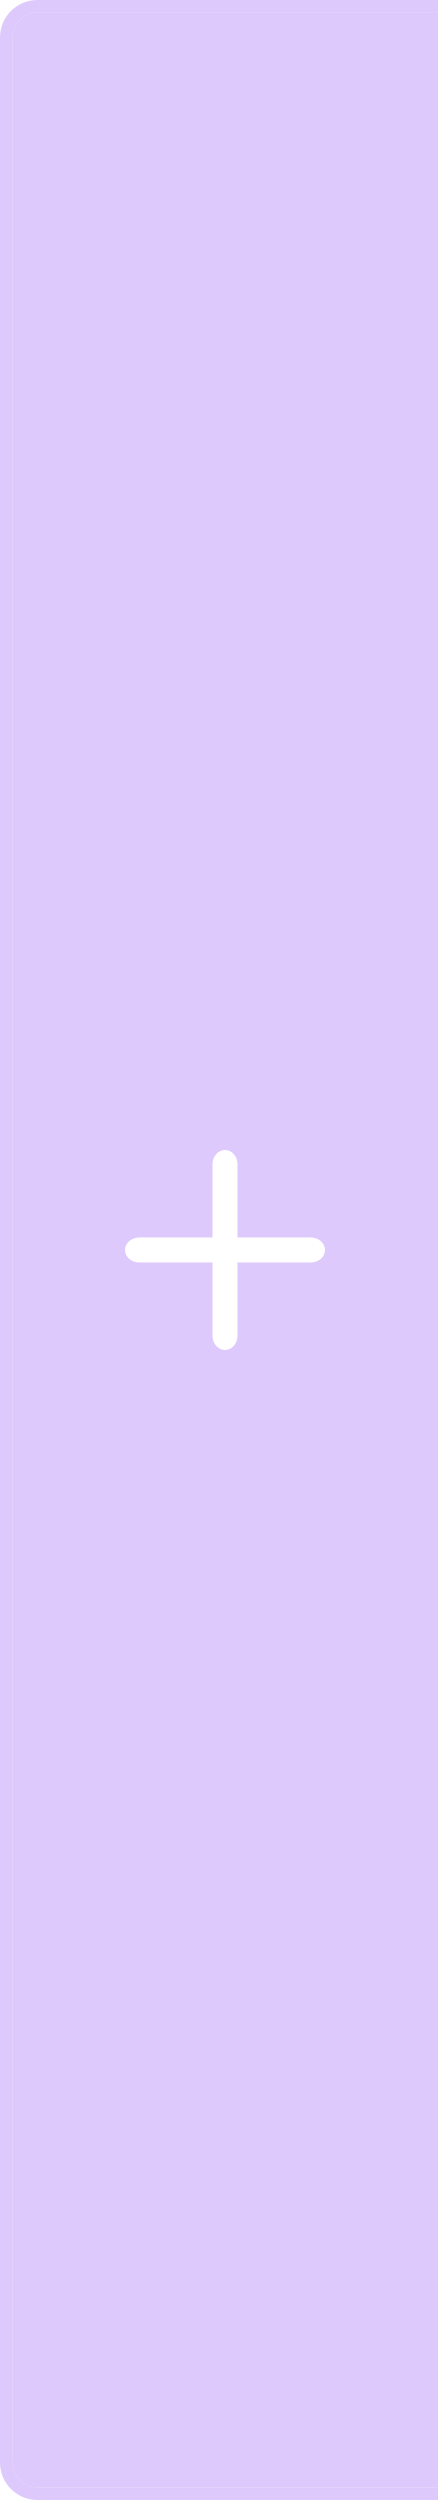
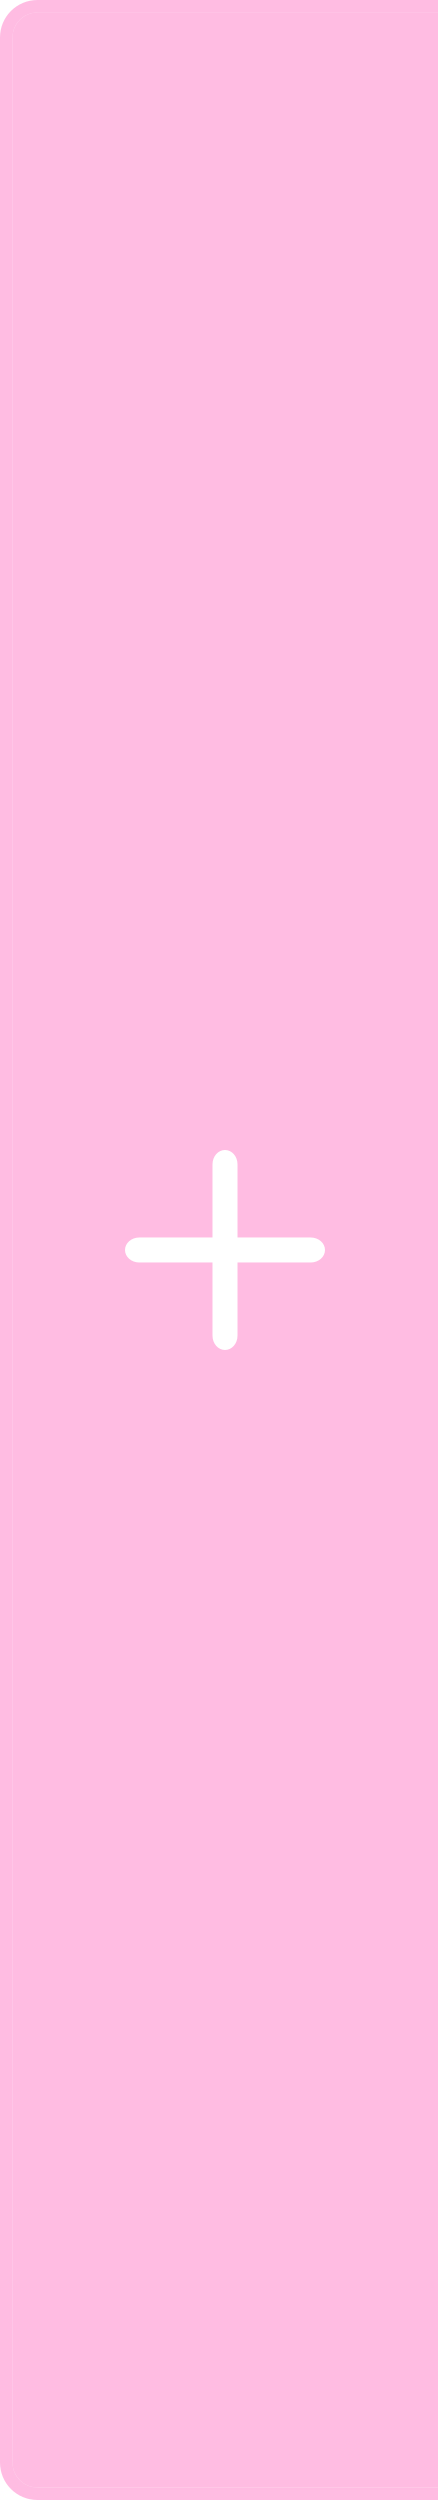
- <svg xmlns="http://www.w3.org/2000/svg" xmlns:ns1="http://www.openswatchbook.org/uri/2009/osb" xmlns:xlink="http://www.w3.org/1999/xlink" width="35" height="200" id="svg2" version="1.1">
+ <svg xmlns="http://www.w3.org/2000/svg" xmlns:ns1="http://www.openswatchbook.org/uri/2009/osb" xmlns:xlink="http://www.w3.org/1999/xlink" version="1.1" id="svg2" height="200" width="35">
  <defs id="defs4">
-     <linearGradient id="selected_fg_color" ns1:paint="solid">
-       <stop style="stop-color:#ffffff;stop-opacity:1;" offset="0" id="stop4147" />
+     <linearGradient ns1:paint="solid" id="selected_fg_color">
+       <stop id="stop4147" offset="0" style="stop-color:#ffffff;stop-opacity:1;" />
    </linearGradient>
-     <linearGradient id="selected_bg_color" ns1:paint="solid">
-       <stop style="stop-color:#5294e2;stop-opacity:1;" offset="0" id="stop4144" />
+     <linearGradient ns1:paint="solid" id="selected_bg_color">
+       <stop id="stop4144" offset="0" style="stop-color:#5294e2;stop-opacity:1;" />
    </linearGradient>
-     <linearGradient xlink:href="#selected_fg_color" id="linearGradient4149" x1="18" y1="944.362" x2="18" y2="960.362" gradientUnits="userSpaceOnUse" />
+     <linearGradient gradientUnits="userSpaceOnUse" y2="960.362" x2="18" y1="944.362" x1="18" id="linearGradient4149" xlink:href="#selected_fg_color" />
  </defs>
-   <g id="layer1" transform="translate(0,-852.3622)">
-     <path style="opacity:0.5;fill:#bd93f9;fill-opacity:1;stroke:none;stroke-width:0;stroke-linecap:butt;stroke-linejoin:miter;stroke-miterlimit:4;stroke-dasharray:none;stroke-dashoffset:0;stroke-opacity:1" d="M 3,0 C 1.338,0 0,1.338 0,3 v 194 c 0,1.662 1.338,3 3,3 h 33 c 1.662,0 3,-1.338 3,-3 V 3 C 39,1.338 37.662,0 36,0 Z m 0,1 h 33 c 1.108,0 2,0.892 2,2 v 194 c 0,1.108 -0.892,2 -2,2 H 3 c -1.108,0 -2,-0.892 -2,-2 V 3 C 1,1.892 1.892,1 3,1 Z" transform="translate(0,852.3622)" id="rect3810" />
-     <g transform="translate(0,-0.9999969)" id="g3917-7" style="opacity:0.5;fill:#000000;fill-opacity:1" />
-     <rect rx="2" style="opacity:0.5;fill:#bd93f9;fill-opacity:1;stroke:#8fbcbb;stroke-width:0;stroke-linecap:butt;stroke-linejoin:miter;stroke-miterlimit:4;stroke-dasharray:none;stroke-dashoffset:0;stroke-opacity:1" id="rect3812" width="37" height="198" x="1" y="853.362" ry="2" />
-     <g id="g3917" style="fill:url(#linearGradient4149);fill-opacity:1">
-       <rect ry="1.143" y="944.362" x="17" height="16" width="2" id="rect3897" style="opacity:1;fill:url(#linearGradient4149);fill-opacity:1;stroke:#102b68;stroke-width:0;stroke-linecap:butt;stroke-linejoin:miter;stroke-miterlimit:4;stroke-dasharray:none;stroke-dashoffset:0;stroke-opacity:1" />
-       <rect transform="rotate(90)" ry="1.143" y="-26" x="951.362" height="16" width="2" id="rect3897-6" style="opacity:1;fill:url(#linearGradient4149);fill-opacity:1;stroke:#102b68;stroke-width:0;stroke-linecap:butt;stroke-linejoin:miter;stroke-miterlimit:4;stroke-dasharray:none;stroke-dashoffset:0;stroke-opacity:1" />
+   <g transform="translate(0,-852.3622)" id="layer1">
+     <path id="rect3810" transform="translate(0,852.3622)" d="M 3,0 C 1.338,0 0,1.338 0,3 v 194 c 0,1.662 1.338,3 3,3 h 33 c 1.662,0 3,-1.338 3,-3 V 3 C 39,1.338 37.662,0 36,0 Z m 0,1 h 33 c 1.108,0 2,0.892 2,2 v 194 c 0,1.108 -0.892,2 -2,2 H 3 c -1.108,0 -2,-0.892 -2,-2 V 3 C 1,1.892 1.892,1 3,1 Z" style="opacity:0.5;fill:#ff79c6;fill-opacity:1;stroke:none;stroke-width:0;stroke-linecap:butt;stroke-linejoin:miter;stroke-miterlimit:4;stroke-dasharray:none;stroke-dashoffset:0;stroke-opacity:1" />
+     <g style="opacity:0.5;fill:#000000;fill-opacity:1" id="g3917-7" transform="translate(0,-0.9999969)" />
+     <rect ry="2" y="853.362" x="1" height="198" width="37" id="rect3812" style="opacity:0.5;fill:#ff79c6;fill-opacity:1;stroke:#ff79c6;stroke-width:0;stroke-linecap:butt;stroke-linejoin:miter;stroke-miterlimit:4;stroke-dasharray:none;stroke-dashoffset:0;stroke-opacity:1" rx="2" />
+     <g style="fill:url(#linearGradient4149);fill-opacity:1" id="g3917">
+       <rect style="opacity:1;fill:url(#linearGradient4149);fill-opacity:1;stroke:#102b68;stroke-width:0;stroke-linecap:butt;stroke-linejoin:miter;stroke-miterlimit:4;stroke-dasharray:none;stroke-dashoffset:0;stroke-opacity:1" id="rect3897" width="2" height="16" x="17" y="944.362" ry="1.143" />
+       <rect style="opacity:1;fill:url(#linearGradient4149);fill-opacity:1;stroke:#102b68;stroke-width:0;stroke-linecap:butt;stroke-linejoin:miter;stroke-miterlimit:4;stroke-dasharray:none;stroke-dashoffset:0;stroke-opacity:1" id="rect3897-6" width="2" height="16" x="951.362" y="-26" ry="1.143" transform="rotate(90)" />
    </g>
  </g>
</svg>
